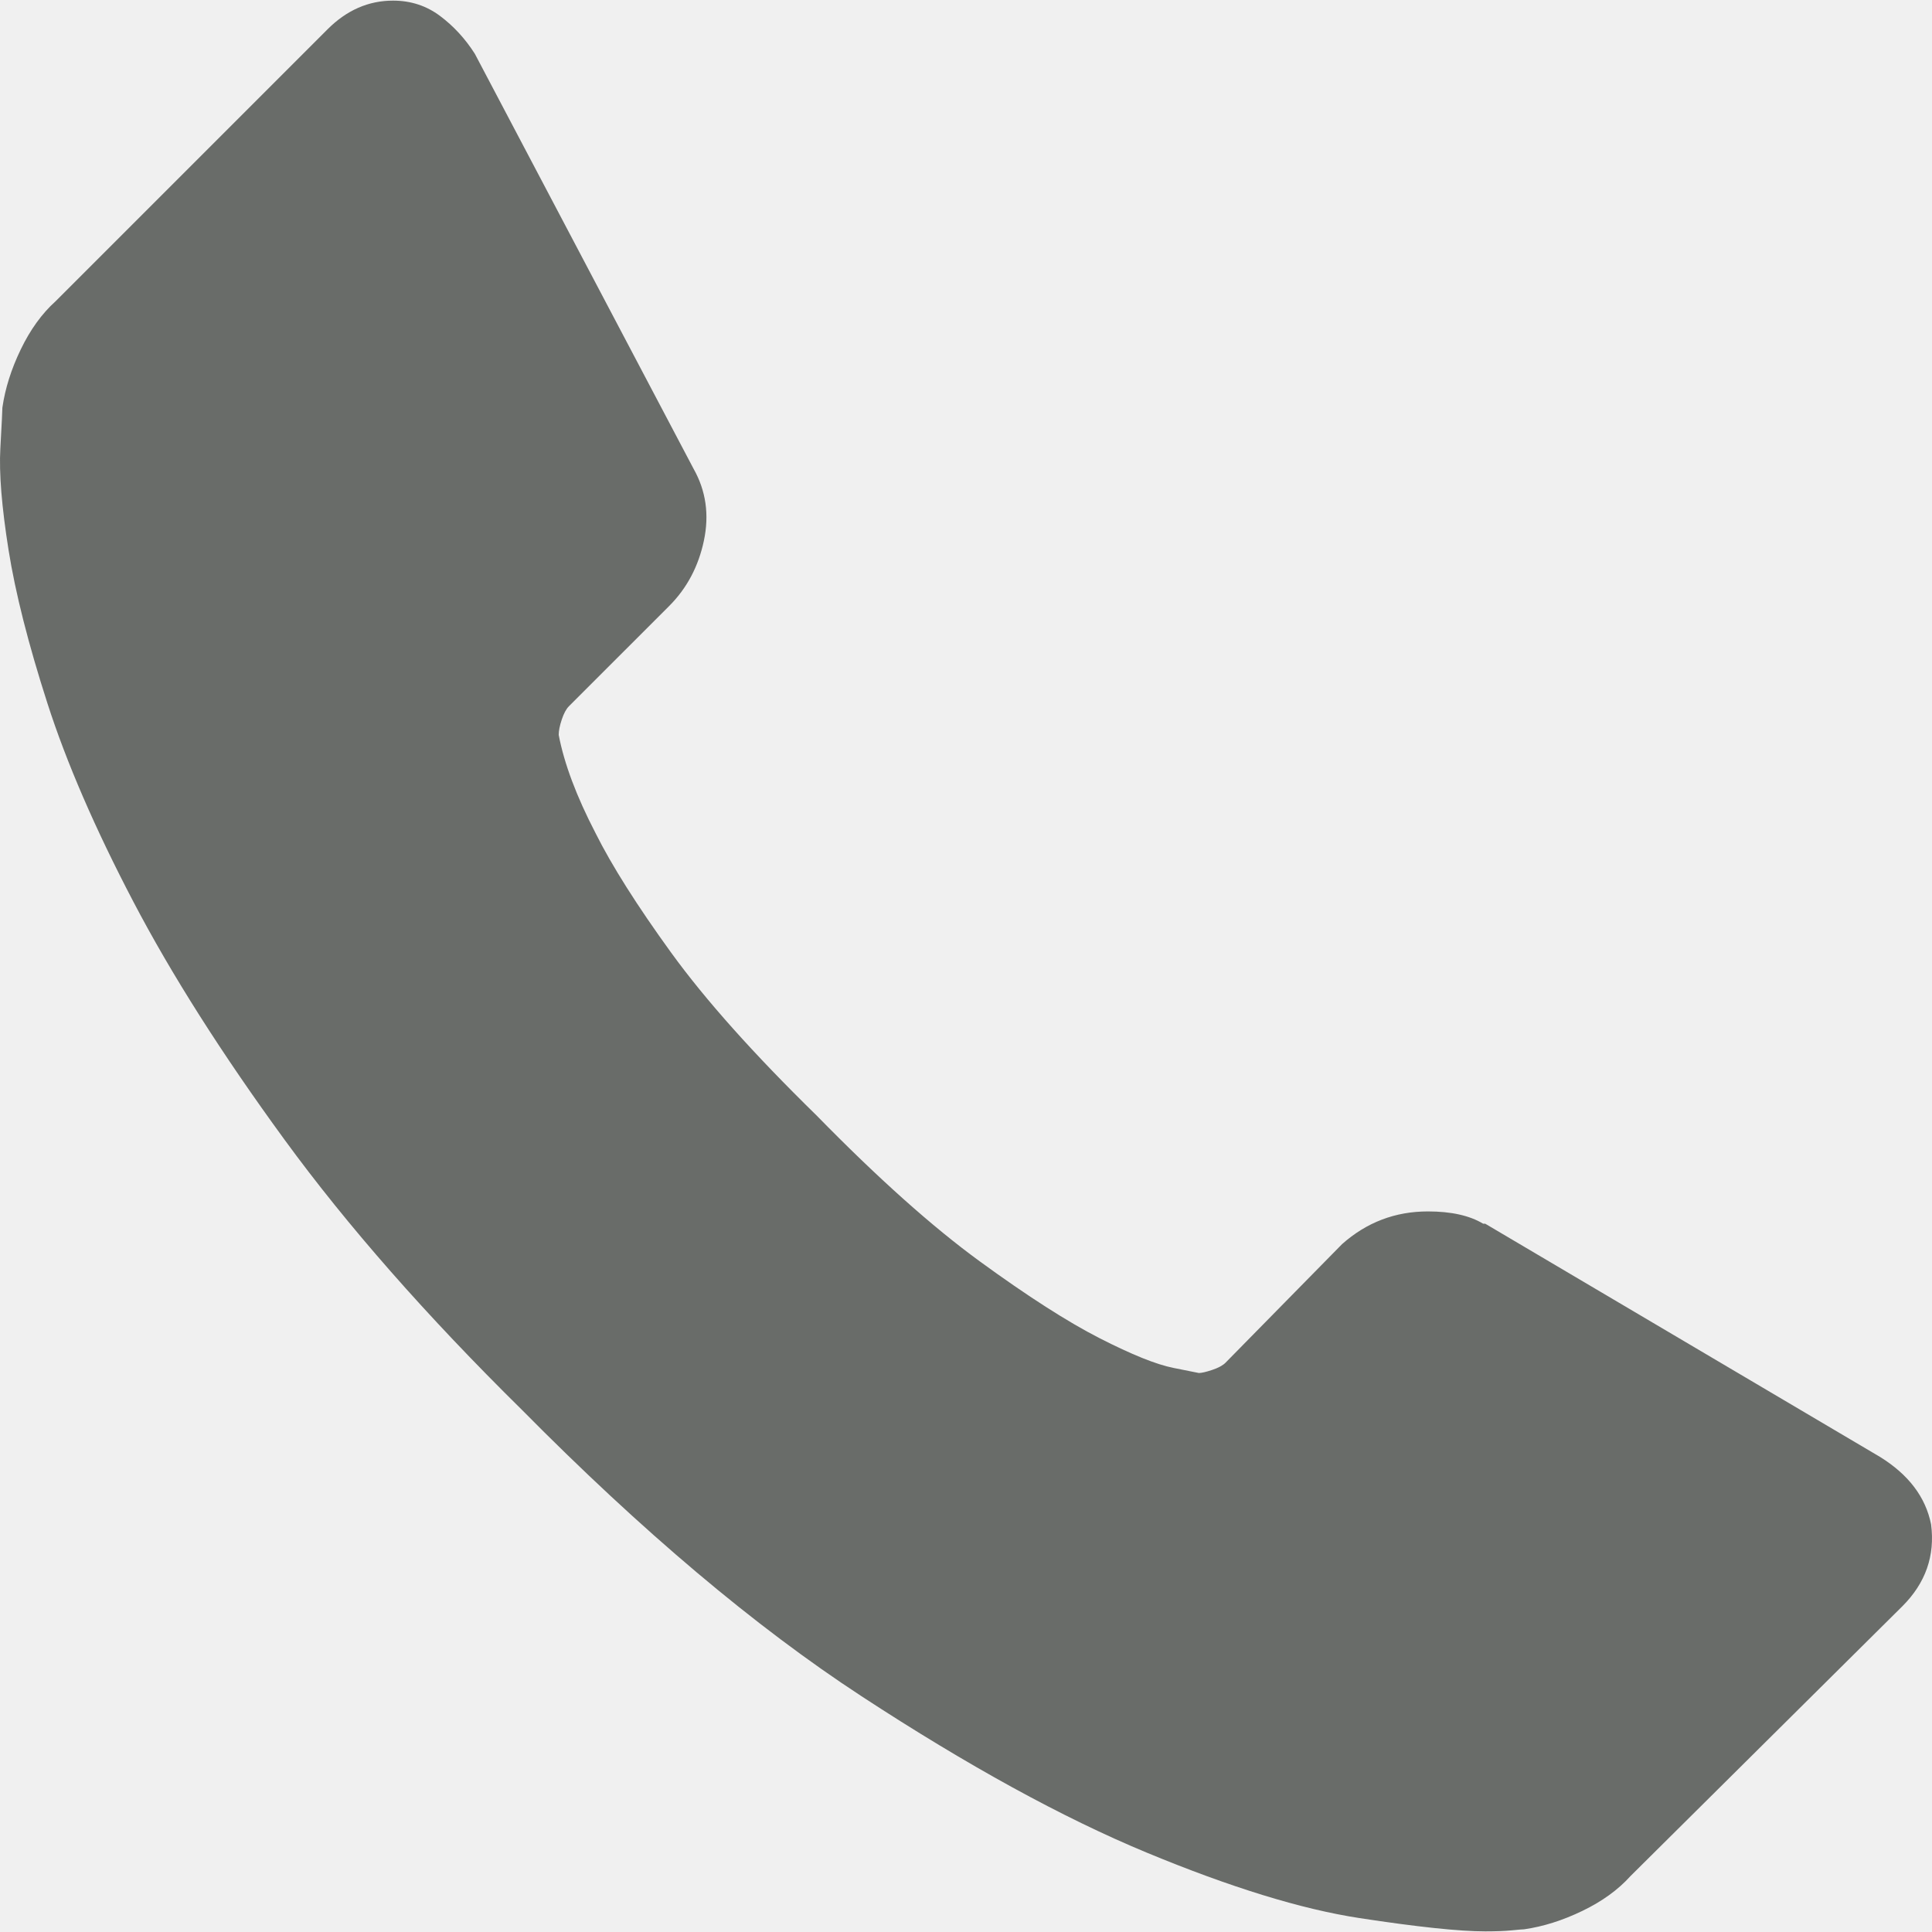
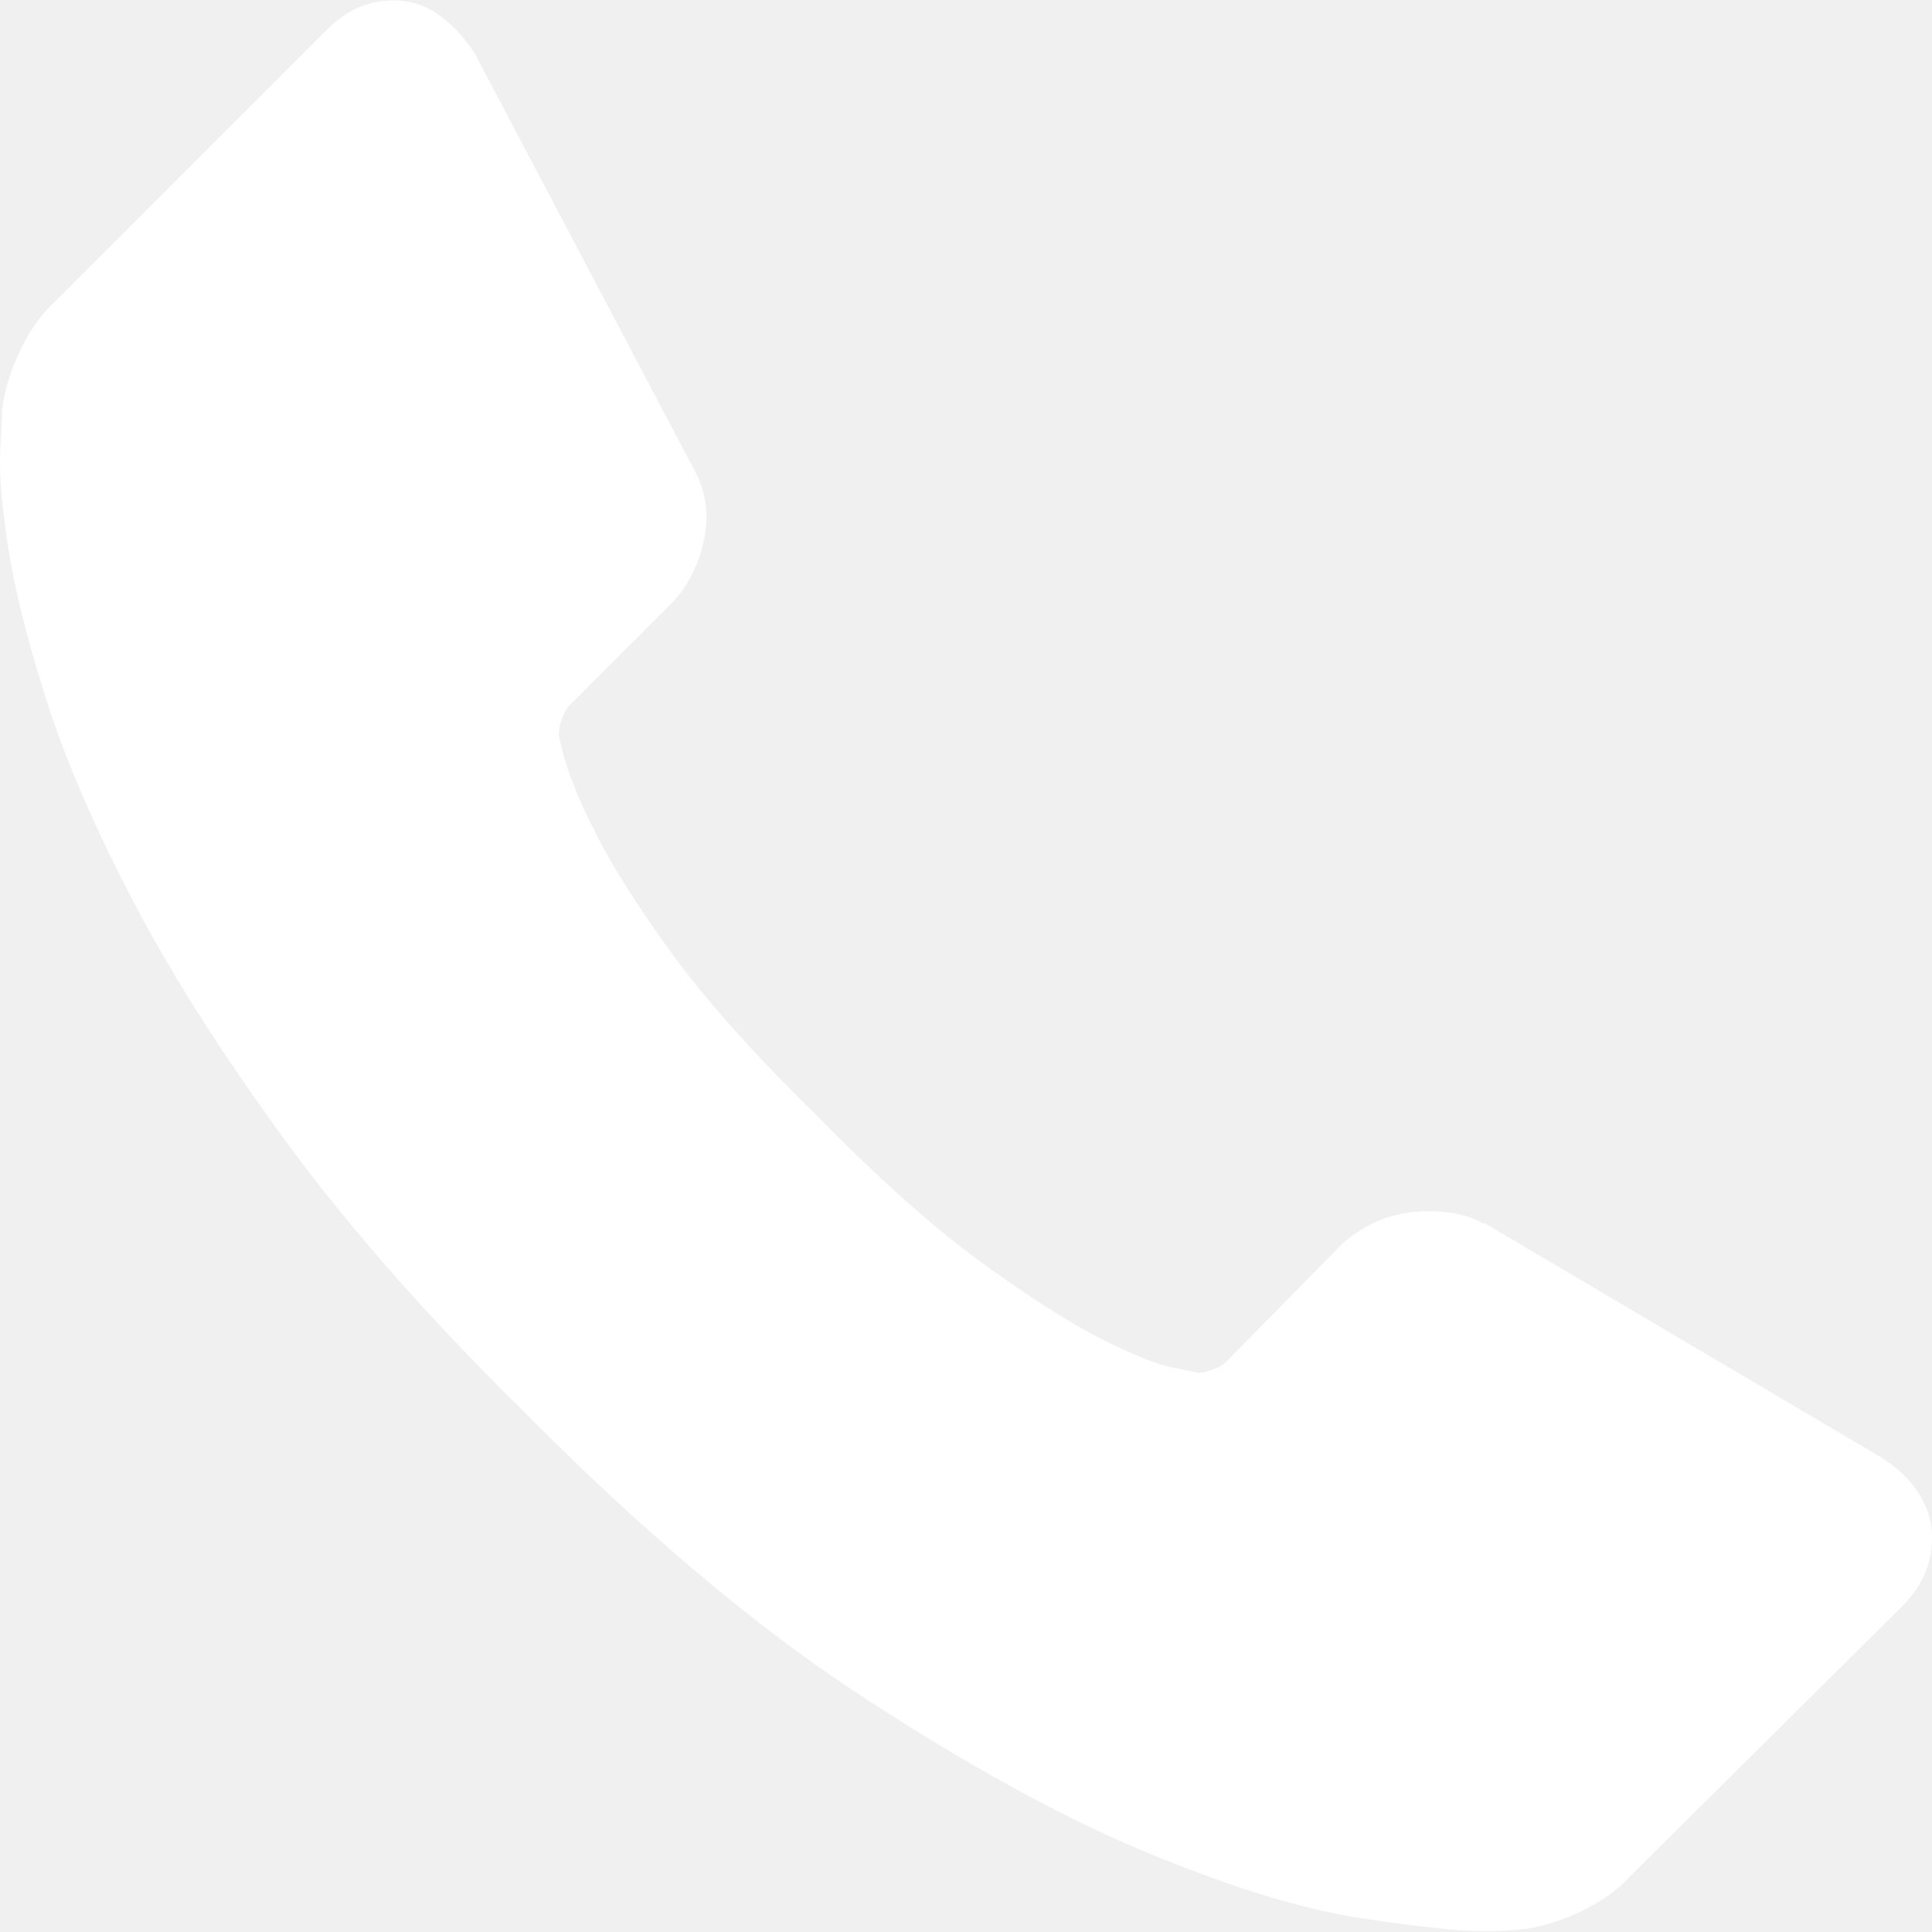
<svg xmlns="http://www.w3.org/2000/svg" version="1.1" width="578.106" height="578.106">
  <g id="Layer1" name="Layer 1" opacity="1">
    <g id="Shape1">
-       <path id="shapePath1" d="M577.83,456.128 C579.055,465.513 576.195,473.673 569.262,480.608 L487.866,561.389 C484.194,565.469 479.401,568.94 473.485,571.793 C467.569,574.65 461.756,576.486 456.046,577.301 C455.638,577.301 454.411,577.406 452.37,577.61 C450.333,577.813 447.681,577.917 444.417,577.917 C436.663,577.917 424.116,576.591 406.776,573.938 C389.436,571.285 368.221,564.756 343.131,554.354 C318.035,543.95 289.578,528.342 257.755,507.536 C225.932,486.731 192.067,458.169 156.163,421.856 C127.603,393.704 103.939,366.776 85.171,341.073 C66.403,315.368 51.307,291.602 39.883,269.774 C28.458,247.946 19.89,228.158 14.178,210.41 C8.466,192.662 4.59,177.362 2.55,164.51 C0.51,151.658 -0.306,141.56 0.102,134.216 C0.51,126.872 0.714,122.792 0.714,121.976 C1.53,116.264 3.366,110.45 6.222,104.534 C9.078,98.618 12.546,93.824 16.626,90.152 L98.022,8.756 C103.734,3.044 110.262,0.188 117.606,0.188 C122.91,0.188 127.602,1.718 131.682,4.778 C135.762,7.838 139.23,11.612 142.086,16.1 L207.57,140.336 C211.242,146.864 212.262,154.004 210.63,161.756 C208.998,169.508 205.53,176.036 200.226,181.34 L170.238,211.328 C169.422,212.144 168.708,213.47 168.096,215.306 C167.484,217.142 167.178,218.672 167.178,219.896 C168.81,228.464 172.482,238.256 178.194,249.272 C183.09,259.064 190.638,270.998 200.838,285.074 C211.038,299.15 225.522,315.367 244.29,333.727 C262.65,352.497 278.97,367.081 293.25,377.487 C307.527,387.887 319.465,395.54 329.053,400.436 C338.641,405.332 345.985,408.29 351.084,409.307 L358.732,410.838 C359.548,410.838 360.877,410.531 362.711,409.92 C364.547,409.307 365.873,408.594 366.69,407.777 L401.573,372.281 C408.921,365.754 417.485,362.49 427.278,362.49 C434.216,362.49 439.721,363.713 443.801,366.162 L444.412,366.162 L562.527,435.93 C571.098,441.238 576.197,447.968 577.83,456.128 Z" style="stroke:none;fill-rule:nonzero;fill:#696c69;fill-opacity:1;" />
+       <path id="shapePath1" d="M577.83,456.075 C579.055,465.46 576.195,473.62 569.262,480.555 L487.866,561.336 C484.194,565.416 479.401,568.887 473.485,571.74 C467.569,574.597 461.756,576.433 456.046,577.248 C455.638,577.248 454.411,577.353 452.37,577.557 C450.333,577.76 447.681,577.864 444.417,577.864 C436.663,577.864 424.116,576.538 406.776,573.885 C389.436,571.232 368.221,564.703 343.131,554.301 C318.035,543.897 289.578,528.289 257.755,507.483 C225.932,486.678 192.067,458.116 156.163,421.803 C127.603,393.651 103.939,366.723 85.171,341.02 C66.403,315.315 51.307,291.549 39.883,269.721 C28.458,247.893 19.89,228.105 14.178,210.357 C8.466,192.609 4.59,177.309 2.55,164.457 C0.51,151.605 -0.306,141.507 0.102,134.163 C0.51,126.819 0.714,122.739 0.714,121.923 C1.53,116.211 3.366,110.397 6.222,104.481 C9.078,98.565 12.546,93.771 16.626,90.099 L98.022,8.703 C103.734,2.991 110.262,0.135 117.606,0.135 C122.91,0.135 127.602,1.665 131.682,4.725 C135.762,7.785 139.23,11.559 142.086,16.047 L207.57,140.283 C211.242,146.811 212.262,153.951 210.63,161.703 C208.998,169.455 205.53,175.983 200.226,181.287 L170.238,211.275 C169.422,212.091 168.708,213.417 168.096,215.253 C167.484,217.089 167.178,218.619 167.178,219.843 C168.81,228.411 172.482,238.203 178.194,249.219 C183.09,259.011 190.638,270.945 200.838,285.021 C211.038,299.097 225.522,315.314 244.29,333.674 C262.65,352.444 278.97,367.028 293.25,377.434 C307.527,387.834 319.465,395.487 329.053,400.383 C338.641,405.279 345.985,408.237 351.084,409.254 L358.732,410.785 C359.548,410.785 360.877,410.478 362.711,409.867 C364.547,409.254 365.873,408.541 366.69,407.724 L401.573,372.228 C408.921,365.701 417.485,362.437 427.278,362.437 C434.216,362.437 439.721,363.66 443.801,366.109 L444.412,366.109 L562.527,435.877 C571.098,441.185 576.197,447.915 577.83,456.075 Z" style="stroke:none;fill-rule:evenodd;fill:#ffffff;fill-opacity:1;" />
    </g>
  </g>
</svg>
